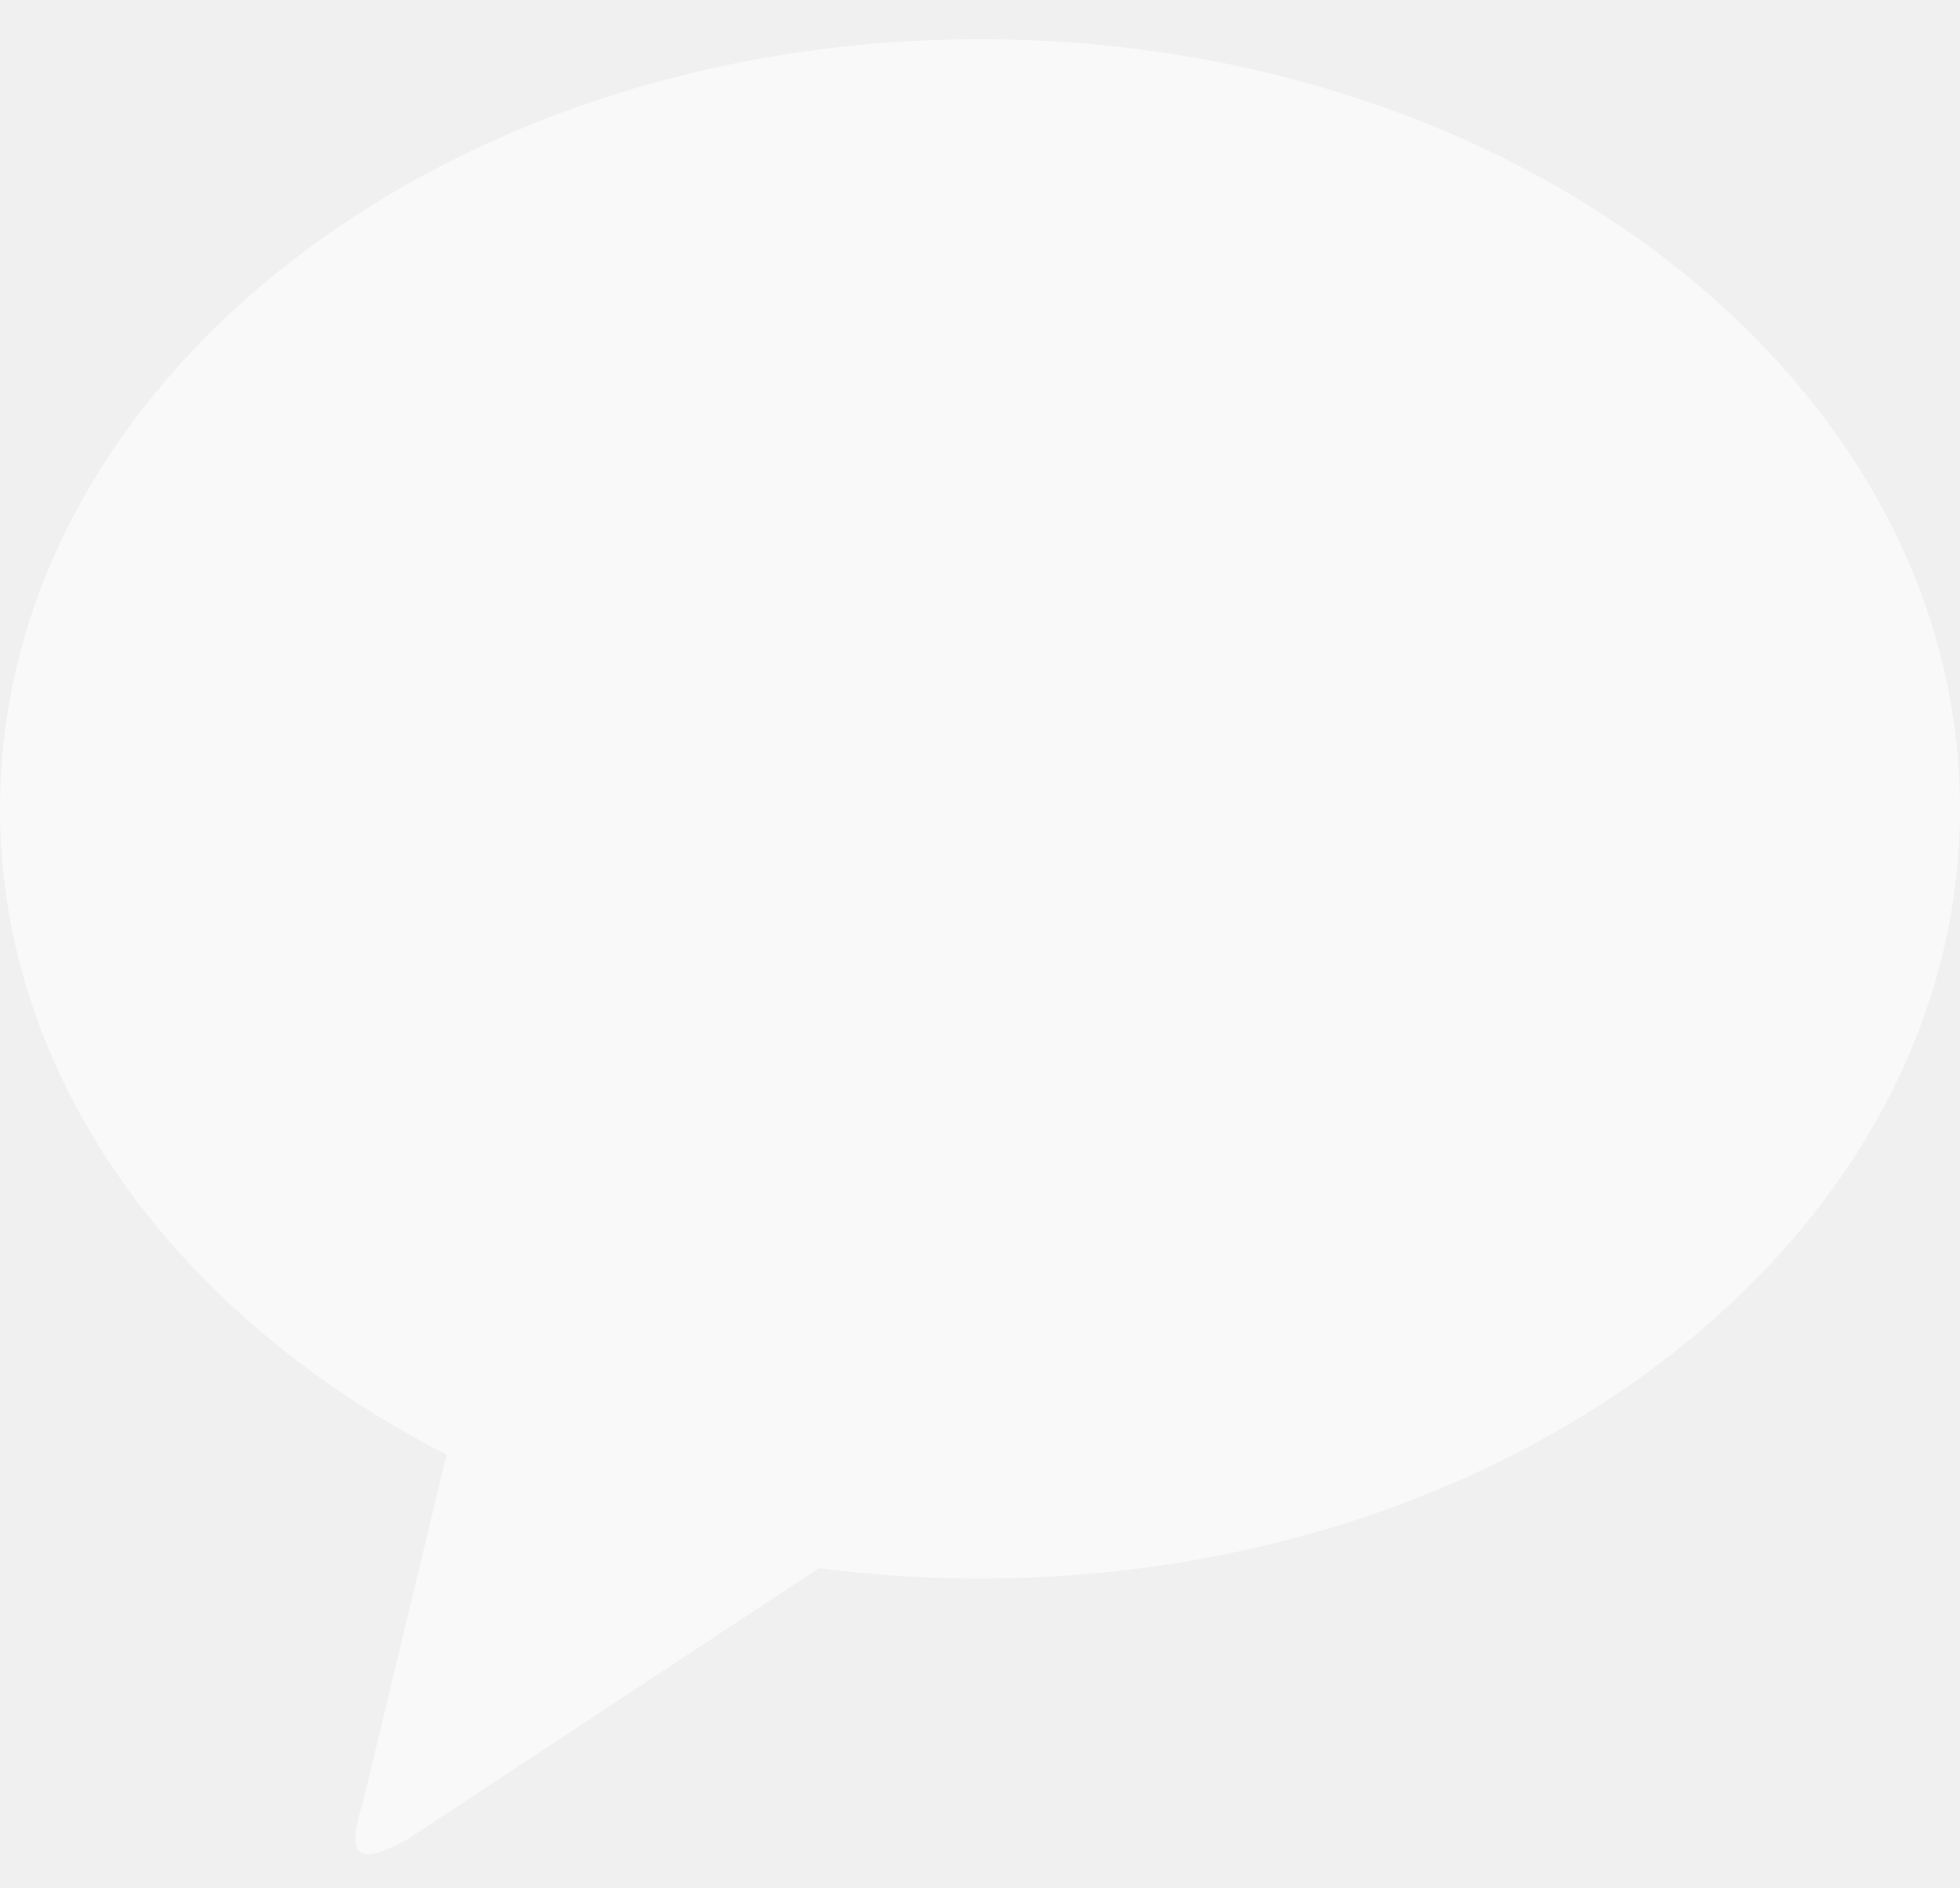
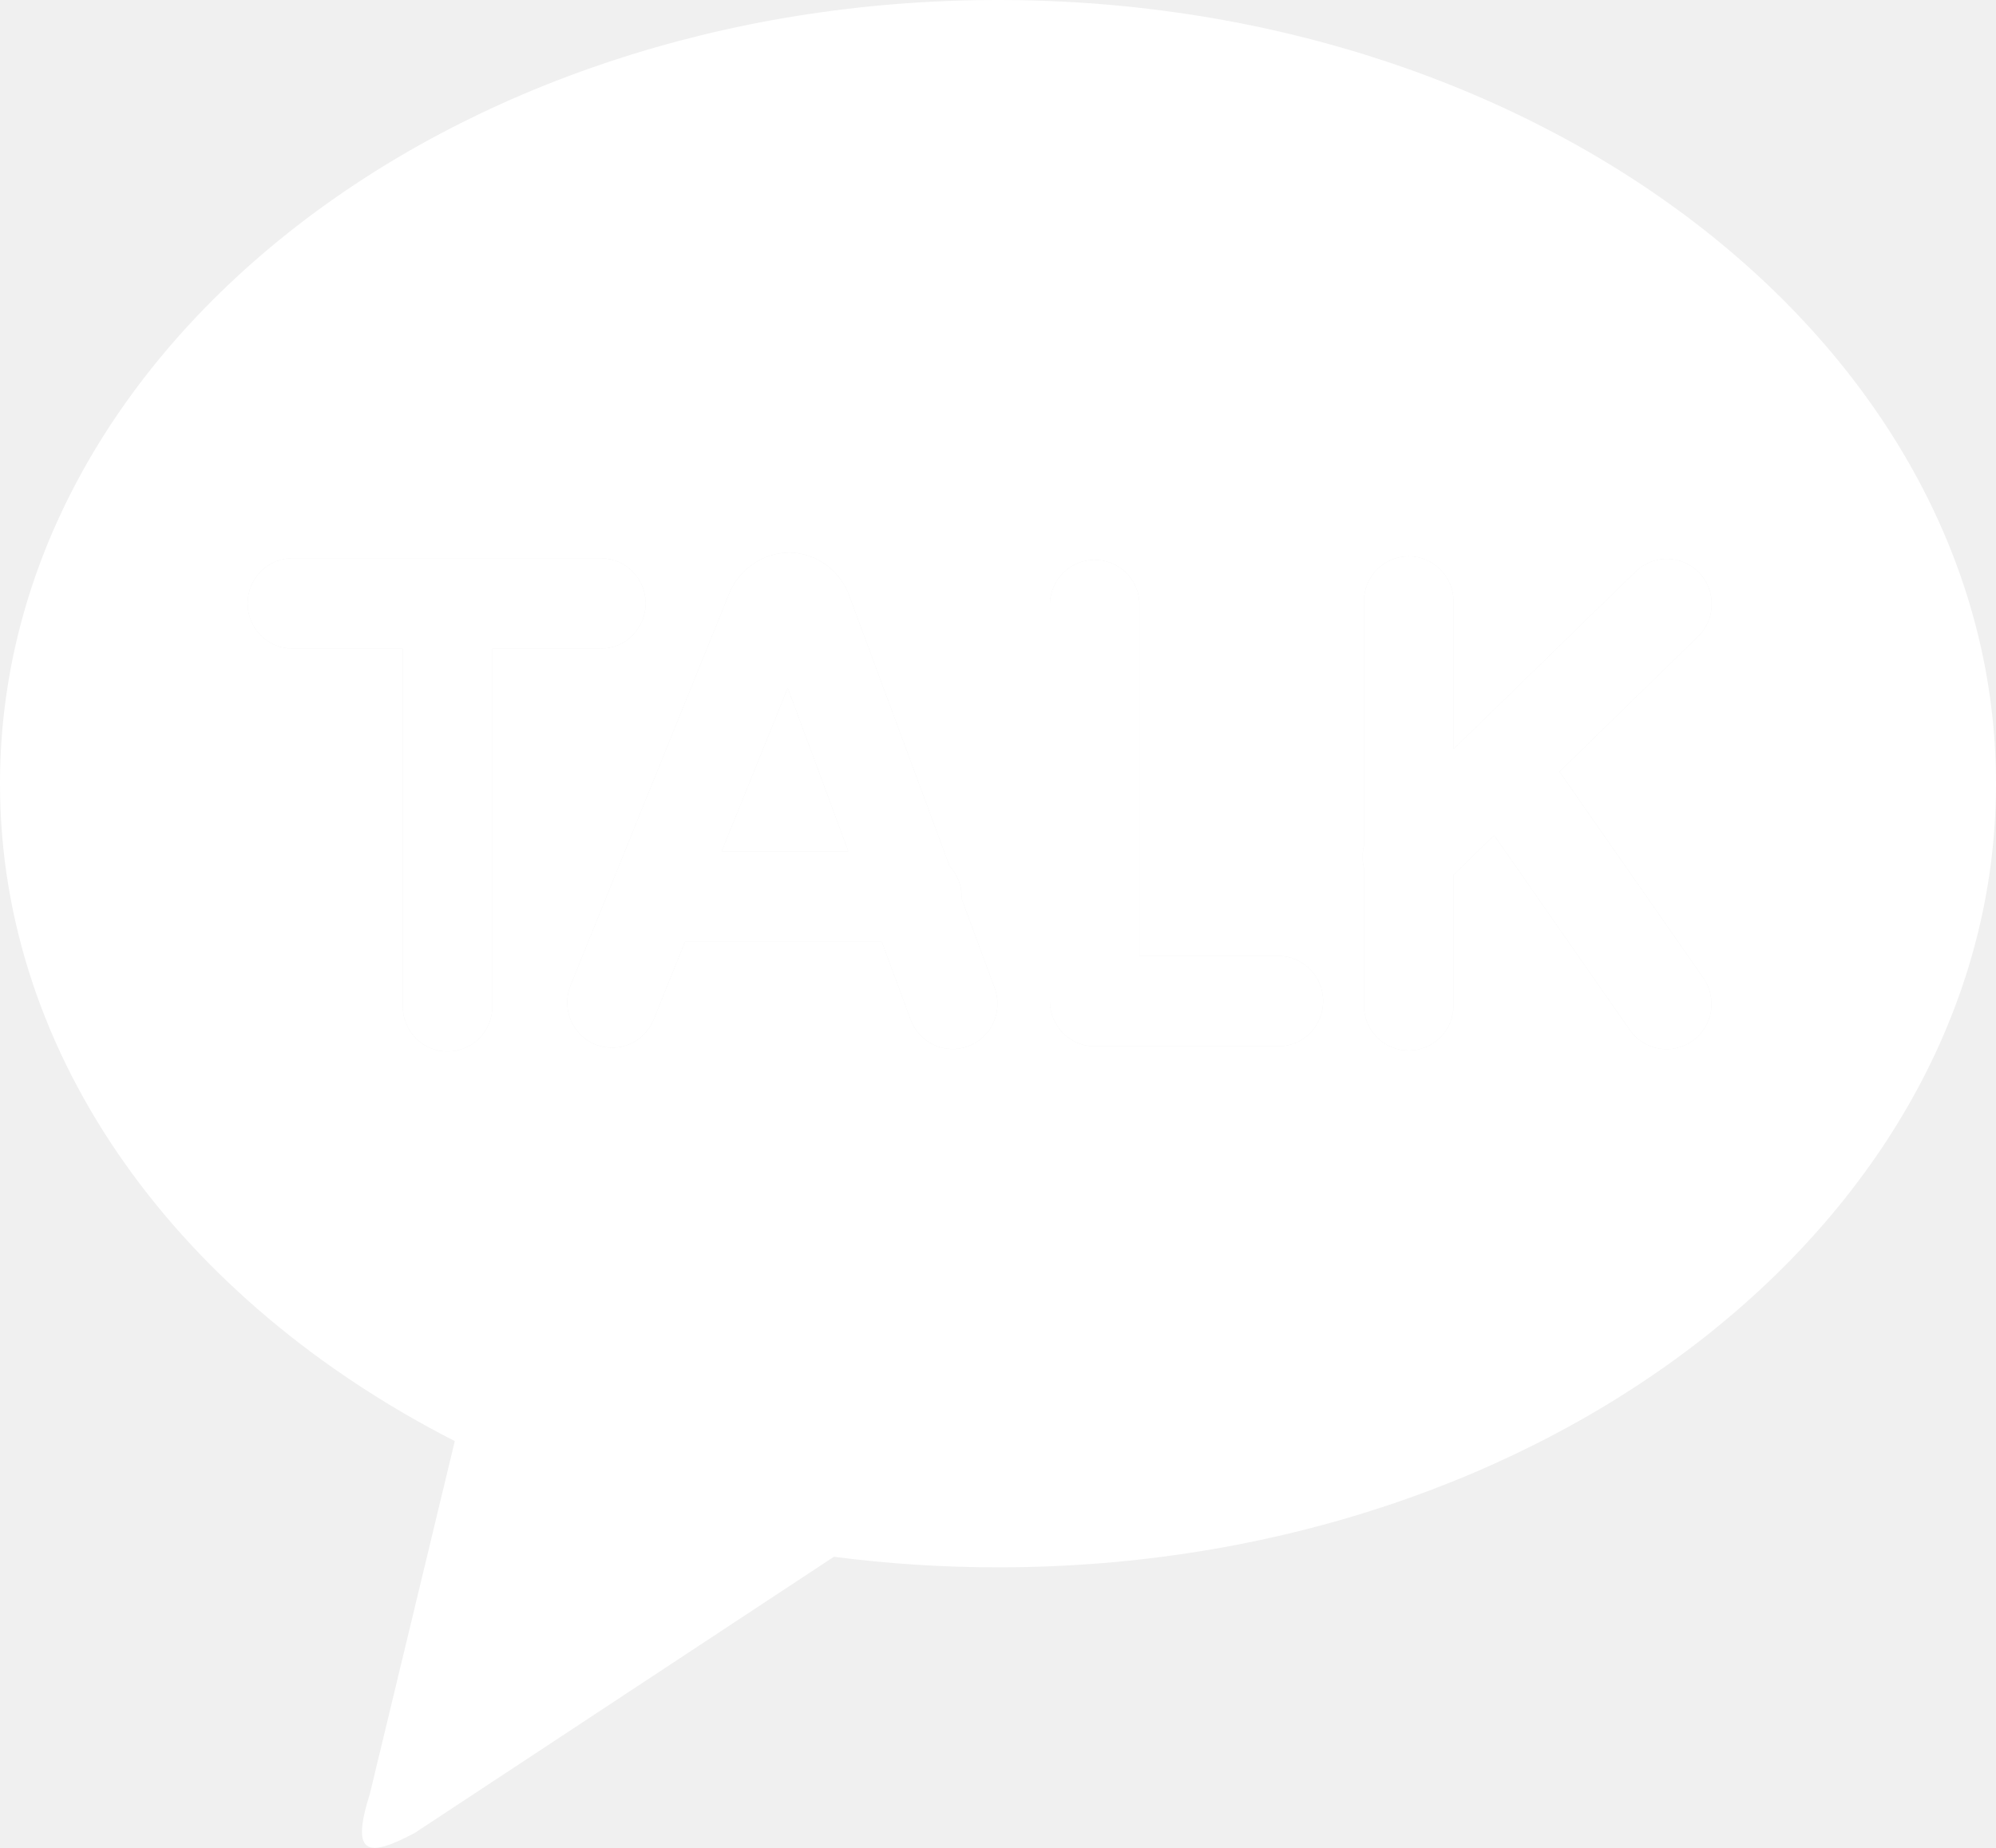
- <svg xmlns="http://www.w3.org/2000/svg" width="27" height="26" viewBox="0 0 27 26" fill="none">
-   <path d="M13.5 0.54C20.956 0.54 27 5.286 27 11.143C27 16.998 20.956 21.744 13.5 21.744C12.758 21.745 12.016 21.697 11.28 21.602L5.612 25.337C4.968 25.68 4.74 25.642 5.005 24.802L6.152 20.037C2.449 18.146 0 14.868 0 11.143C0 5.287 6.044 0.54 13.5 0.54ZM21.095 10.981L22.985 9.136C23.094 9.022 23.155 8.87 23.154 8.711C23.154 8.553 23.093 8.401 22.984 8.287C22.874 8.173 22.725 8.106 22.568 8.101C22.411 8.095 22.258 8.152 22.141 8.258L19.662 10.675V8.678C19.662 8.515 19.599 8.36 19.485 8.245C19.371 8.13 19.216 8.066 19.056 8.066C18.895 8.066 18.74 8.13 18.627 8.245C18.513 8.36 18.449 8.515 18.449 8.678V11.99C18.426 12.084 18.426 12.183 18.449 12.277V14.142C18.449 14.304 18.513 14.459 18.627 14.574C18.74 14.689 18.895 14.753 19.056 14.753C19.216 14.753 19.371 14.689 19.485 14.574C19.599 14.459 19.662 14.304 19.662 14.142V12.376L20.211 11.841L22.047 14.475C22.093 14.54 22.151 14.596 22.219 14.639C22.286 14.682 22.361 14.712 22.44 14.726C22.518 14.739 22.599 14.737 22.677 14.72C22.755 14.702 22.828 14.67 22.893 14.623C22.959 14.577 23.014 14.519 23.057 14.451C23.1 14.383 23.129 14.307 23.143 14.228C23.156 14.149 23.154 14.068 23.137 13.989C23.12 13.911 23.087 13.837 23.041 13.771L21.095 10.979V10.981ZM17.292 13.473H15.414V8.697C15.407 8.54 15.34 8.392 15.227 8.283C15.114 8.174 14.964 8.114 14.808 8.114C14.652 8.114 14.502 8.174 14.389 8.283C14.276 8.392 14.209 8.54 14.202 8.697V14.085C14.202 14.421 14.472 14.696 14.808 14.696H17.292C17.453 14.696 17.607 14.632 17.721 14.517C17.834 14.402 17.898 14.247 17.898 14.085C17.898 13.922 17.834 13.767 17.721 13.652C17.607 13.537 17.453 13.473 17.292 13.473ZM9.761 12.059L10.656 9.847L11.476 12.059H9.761ZM13.005 12.691L13.008 12.67C13.007 12.516 12.949 12.368 12.844 12.255L11.499 8.628C11.443 8.455 11.336 8.304 11.192 8.194C11.048 8.085 10.874 8.022 10.693 8.014C10.511 8.013 10.334 8.068 10.184 8.172C10.034 8.275 9.919 8.422 9.854 8.593L7.718 13.872C7.688 13.946 7.673 14.026 7.673 14.106C7.673 14.187 7.69 14.266 7.72 14.34C7.751 14.414 7.796 14.481 7.853 14.538C7.91 14.594 7.977 14.639 8.05 14.669C8.124 14.7 8.203 14.715 8.283 14.715C8.363 14.714 8.442 14.698 8.515 14.667C8.588 14.636 8.655 14.591 8.711 14.534C8.767 14.476 8.812 14.409 8.842 14.335L9.266 13.281H11.928L12.312 14.318C12.338 14.395 12.379 14.467 12.434 14.528C12.488 14.589 12.553 14.638 12.627 14.673C12.7 14.708 12.78 14.728 12.861 14.732C12.942 14.735 13.023 14.722 13.099 14.694C13.175 14.665 13.245 14.621 13.303 14.565C13.363 14.509 13.41 14.441 13.442 14.367C13.475 14.292 13.492 14.211 13.493 14.129C13.494 14.047 13.479 13.966 13.449 13.89L13.005 12.691ZM8.734 8.703C8.734 8.541 8.67 8.386 8.557 8.272C8.443 8.157 8.289 8.092 8.128 8.092H3.956C3.795 8.092 3.641 8.156 3.527 8.271C3.413 8.386 3.349 8.541 3.349 8.703C3.349 8.866 3.413 9.021 3.527 9.136C3.641 9.25 3.795 9.315 3.956 9.315H5.448V14.155C5.448 14.317 5.512 14.472 5.625 14.587C5.739 14.701 5.893 14.766 6.054 14.766C6.215 14.766 6.37 14.701 6.484 14.587C6.597 14.472 6.661 14.317 6.661 14.155V9.315H8.127C8.288 9.315 8.442 9.25 8.556 9.136C8.67 9.021 8.734 8.866 8.734 8.703Z" fill="white" fill-opacity="0.6" />
-   <path d="M8.734 8.703C8.734 8.541 8.67 8.386 8.557 8.272C8.443 8.157 8.289 8.092 8.128 8.092H3.956C3.795 8.092 3.641 8.156 3.527 8.271C3.413 8.386 3.349 8.541 3.349 8.703C3.349 8.866 3.413 9.021 3.527 9.136C3.641 9.25 3.795 9.315 3.956 9.315H5.448V14.155C5.448 14.317 5.512 14.472 5.625 14.587C5.739 14.701 5.893 14.766 6.054 14.766C6.215 14.766 6.37 14.701 6.484 14.587C6.597 14.472 6.661 14.317 6.661 14.155V9.315H8.127C8.288 9.315 8.442 9.25 8.556 9.136C8.67 9.021 8.734 8.866 8.734 8.703Z" fill="white" fill-opacity="0.6" />
-   <path fill-rule="evenodd" clip-rule="evenodd" d="M13.005 12.691L13.008 12.67C13.007 12.516 12.949 12.368 12.844 12.255L11.499 8.628C11.443 8.455 11.336 8.304 11.192 8.194C11.048 8.085 10.874 8.022 10.693 8.014C10.511 8.013 10.334 8.068 10.184 8.172C10.034 8.275 9.919 8.422 9.854 8.593L7.718 13.872C7.688 13.946 7.673 14.026 7.673 14.106C7.673 14.187 7.69 14.266 7.72 14.34C7.751 14.414 7.796 14.481 7.853 14.538C7.91 14.594 7.977 14.639 8.05 14.669C8.124 14.7 8.203 14.715 8.283 14.715C8.363 14.714 8.442 14.698 8.515 14.667C8.588 14.636 8.655 14.591 8.711 14.534C8.767 14.476 8.812 14.409 8.842 14.335L9.266 13.281H11.928L12.312 14.318C12.338 14.395 12.379 14.467 12.434 14.528C12.488 14.589 12.553 14.638 12.627 14.673C12.7 14.708 12.78 14.728 12.861 14.732C12.942 14.735 13.023 14.722 13.099 14.694C13.175 14.665 13.245 14.621 13.303 14.565C13.363 14.509 13.41 14.441 13.442 14.367C13.475 14.292 13.492 14.211 13.493 14.129C13.494 14.047 13.479 13.966 13.449 13.89L13.005 12.691ZM10.656 9.847L9.761 12.059H11.476L10.656 9.847Z" fill="white" fill-opacity="0.6" />
-   <path d="M17.292 13.473H15.414V8.697C15.407 8.54 15.34 8.392 15.227 8.283C15.114 8.174 14.964 8.114 14.808 8.114C14.652 8.114 14.502 8.174 14.389 8.283C14.276 8.392 14.209 8.54 14.202 8.697V14.085C14.202 14.421 14.472 14.696 14.808 14.696H17.292C17.453 14.696 17.607 14.632 17.721 14.517C17.834 14.402 17.898 14.247 17.898 14.085C17.898 13.922 17.834 13.767 17.721 13.652C17.607 13.537 17.453 13.473 17.292 13.473Z" fill="white" fill-opacity="0.6" />
-   <path d="M21.095 10.981L22.985 9.136C23.094 9.022 23.155 8.87 23.154 8.711C23.154 8.553 23.093 8.401 22.984 8.287C22.874 8.173 22.725 8.106 22.568 8.101C22.411 8.095 22.258 8.152 22.141 8.258L19.662 10.675V8.678C19.662 8.515 19.599 8.36 19.485 8.245C19.371 8.13 19.216 8.066 19.056 8.066C18.895 8.066 18.74 8.13 18.627 8.245C18.513 8.36 18.449 8.515 18.449 8.678V11.99C18.426 12.084 18.426 12.183 18.449 12.277V14.142C18.449 14.304 18.513 14.459 18.627 14.574C18.74 14.689 18.895 14.753 19.056 14.753C19.216 14.753 19.371 14.689 19.485 14.574C19.599 14.459 19.662 14.304 19.662 14.142V12.376L20.211 11.841L22.047 14.475C22.093 14.54 22.151 14.596 22.219 14.639C22.286 14.682 22.361 14.712 22.44 14.726C22.518 14.739 22.599 14.737 22.677 14.72C22.755 14.702 22.828 14.67 22.893 14.623C22.959 14.577 23.014 14.519 23.057 14.451C23.1 14.383 23.129 14.307 23.143 14.228C23.156 14.149 23.154 14.068 23.137 13.989C23.12 13.911 23.087 13.837 23.041 13.771L21.095 10.981Z" fill="white" fill-opacity="0.6" />
+ <svg xmlns="http://www.w3.org/2000/svg" width="27" height="25" viewBox="0 0 27 25" fill="none">
+   <path d="M13.5 0C20.956 0 27 4.746 27 10.603C27 16.458 20.956 21.205 13.5 21.205C12.758 21.205 12.016 21.157 11.28 21.062L5.612 24.797C4.968 25.14 4.74 25.102 5.005 24.262L6.152 19.497C2.449 17.606 0 14.329 0 10.603C0 4.748 6.044 0 13.5 0ZM21.095 10.441L22.985 8.596C23.094 8.482 23.155 8.33 23.154 8.171C23.154 8.013 23.093 7.861 22.984 7.747C22.874 7.633 22.725 7.567 22.568 7.561C22.411 7.556 22.258 7.612 22.141 7.718L19.662 10.135V8.138C19.662 7.976 19.599 7.82 19.485 7.705C19.371 7.591 19.216 7.526 19.056 7.526C18.895 7.526 18.74 7.591 18.627 7.705C18.513 7.82 18.449 7.976 18.449 8.138V11.45C18.426 11.545 18.426 11.643 18.449 11.738V13.602C18.449 13.764 18.513 13.919 18.627 14.034C18.74 14.149 18.895 14.213 19.056 14.213C19.216 14.213 19.371 14.149 19.485 14.034C19.599 13.919 19.662 13.764 19.662 13.602V11.836L20.211 11.301L22.047 13.935C22.093 14.001 22.151 14.056 22.219 14.1C22.286 14.143 22.361 14.172 22.44 14.186C22.518 14.2 22.599 14.198 22.677 14.18C22.755 14.163 22.828 14.13 22.893 14.084C22.959 14.037 23.014 13.979 23.057 13.911C23.1 13.843 23.129 13.768 23.143 13.688C23.156 13.609 23.154 13.528 23.137 13.45C23.12 13.371 23.087 13.297 23.041 13.231L21.095 10.44V10.441ZM17.292 12.933H15.414V8.157C15.407 8 15.34 7.852 15.227 7.743C15.114 7.635 14.964 7.574 14.808 7.574C14.652 7.574 14.502 7.635 14.389 7.743C14.276 7.852 14.209 8 14.202 8.157V13.545C14.202 13.882 14.472 14.156 14.808 14.156H17.292C17.453 14.156 17.607 14.092 17.721 13.977C17.834 13.863 17.898 13.707 17.898 13.545C17.898 13.383 17.834 13.227 17.721 13.113C17.607 12.998 17.453 12.933 17.292 12.933ZM9.761 11.519L10.656 9.308L11.476 11.519H9.761ZM13.005 12.151L13.008 12.13C13.007 11.976 12.949 11.828 12.844 11.716L11.499 8.089C11.443 7.916 11.336 7.764 11.192 7.655C11.048 7.545 10.874 7.482 10.693 7.475C10.511 7.474 10.334 7.529 10.184 7.632C10.034 7.736 9.919 7.883 9.854 8.054L7.718 13.332C7.688 13.407 7.673 13.486 7.673 13.567C7.673 13.647 7.69 13.726 7.72 13.8C7.751 13.874 7.796 13.942 7.853 13.998C7.91 14.055 7.977 14.099 8.05 14.13C8.124 14.16 8.203 14.175 8.283 14.175C8.363 14.175 8.442 14.159 8.515 14.127C8.588 14.096 8.655 14.051 8.711 13.994C8.767 13.937 8.812 13.869 8.842 13.795L9.266 12.742H11.928L12.312 13.778C12.338 13.855 12.379 13.927 12.434 13.988C12.488 14.049 12.553 14.099 12.627 14.134C12.7 14.169 12.78 14.189 12.861 14.192C12.942 14.196 13.023 14.183 13.099 14.154C13.175 14.125 13.245 14.082 13.303 14.025C13.363 13.969 13.41 13.902 13.442 13.827C13.475 13.752 13.492 13.671 13.493 13.589C13.494 13.508 13.479 13.426 13.449 13.351L13.005 12.151ZM8.734 8.164C8.734 8.002 8.67 7.846 8.557 7.732C8.443 7.617 8.289 7.553 8.128 7.552H3.956C3.795 7.552 3.641 7.617 3.527 7.731C3.413 7.846 3.349 8.002 3.349 8.164C3.349 8.326 3.413 8.481 3.527 8.596C3.641 8.711 3.795 8.775 3.956 8.775H5.448V13.615C5.448 13.777 5.512 13.932 5.625 14.047C5.739 14.162 5.893 14.226 6.054 14.226C6.215 14.226 6.37 14.162 6.484 14.047C6.597 13.932 6.661 13.777 6.661 13.615V8.775H8.127C8.288 8.775 8.442 8.711 8.556 8.596C8.67 8.481 8.734 8.326 8.734 8.164Z" fill="white" />
+   <path d="M8.734 8.164C8.734 8.002 8.67 7.846 8.557 7.732C8.443 7.617 8.289 7.553 8.128 7.552H3.956C3.795 7.552 3.641 7.617 3.527 7.731C3.413 7.846 3.349 8.002 3.349 8.164C3.349 8.326 3.413 8.481 3.527 8.596C3.641 8.711 3.795 8.775 3.956 8.775H5.448V13.615C5.448 13.777 5.512 13.932 5.625 14.047C5.739 14.162 5.893 14.226 6.054 14.226C6.215 14.226 6.37 14.162 6.484 14.047C6.597 13.932 6.661 13.777 6.661 13.615V8.775H8.127C8.288 8.775 8.442 8.711 8.556 8.596C8.67 8.481 8.734 8.326 8.734 8.164Z" fill="white" />
+   <path fill-rule="evenodd" clip-rule="evenodd" d="M13.005 12.151L13.008 12.13C13.007 11.976 12.949 11.828 12.844 11.716L11.499 8.089C11.443 7.916 11.336 7.764 11.192 7.655C11.048 7.545 10.874 7.482 10.693 7.475C10.511 7.474 10.334 7.529 10.184 7.632C10.034 7.736 9.919 7.883 9.854 8.054L7.718 13.332C7.688 13.407 7.673 13.486 7.673 13.567C7.673 13.647 7.69 13.726 7.72 13.8C7.751 13.874 7.796 13.942 7.853 13.998C7.91 14.055 7.977 14.099 8.05 14.13C8.124 14.16 8.203 14.175 8.283 14.175C8.363 14.175 8.442 14.159 8.515 14.127C8.588 14.096 8.655 14.051 8.711 13.994C8.767 13.937 8.812 13.869 8.842 13.795L9.266 12.742H11.928L12.312 13.778C12.338 13.855 12.379 13.927 12.434 13.988C12.488 14.049 12.553 14.099 12.627 14.134C12.7 14.169 12.78 14.189 12.861 14.192C12.942 14.196 13.023 14.183 13.099 14.154C13.175 14.125 13.245 14.082 13.303 14.025C13.363 13.969 13.41 13.902 13.442 13.827C13.475 13.752 13.492 13.671 13.493 13.589C13.494 13.508 13.479 13.426 13.449 13.351L13.005 12.151ZM10.656 9.308L9.761 11.519H11.476L10.656 9.308Z" fill="white" />
+   <path d="M17.292 12.933H15.414V8.157C15.407 8 15.34 7.852 15.227 7.743C15.114 7.635 14.964 7.574 14.808 7.574C14.652 7.574 14.502 7.635 14.389 7.743C14.276 7.852 14.209 8 14.202 8.157V13.545C14.202 13.882 14.472 14.156 14.808 14.156H17.292C17.453 14.156 17.607 14.092 17.721 13.977C17.834 13.863 17.898 13.707 17.898 13.545C17.898 13.383 17.834 13.227 17.721 13.113C17.607 12.998 17.453 12.933 17.292 12.933Z" fill="white" />
+   <path d="M21.095 10.441L22.985 8.596C23.094 8.482 23.155 8.33 23.154 8.171C23.154 8.013 23.093 7.861 22.984 7.747C22.874 7.633 22.725 7.567 22.568 7.561C22.411 7.556 22.258 7.612 22.141 7.718L19.662 10.135V8.138C19.662 7.976 19.599 7.82 19.485 7.705C19.371 7.591 19.216 7.526 19.056 7.526C18.895 7.526 18.74 7.591 18.627 7.705C18.513 7.82 18.449 7.976 18.449 8.138V11.45C18.426 11.545 18.426 11.643 18.449 11.738V13.602C18.449 13.764 18.513 13.919 18.627 14.034C18.74 14.149 18.895 14.213 19.056 14.213C19.216 14.213 19.371 14.149 19.485 14.034C19.599 13.919 19.662 13.764 19.662 13.602V11.836L20.211 11.301L22.047 13.935C22.093 14.001 22.151 14.056 22.219 14.1C22.286 14.143 22.361 14.172 22.44 14.186C22.518 14.2 22.599 14.198 22.677 14.18C22.755 14.163 22.828 14.13 22.893 14.084C22.959 14.037 23.014 13.979 23.057 13.911C23.1 13.843 23.129 13.768 23.143 13.688C23.156 13.609 23.154 13.528 23.137 13.45C23.12 13.371 23.087 13.297 23.041 13.231L21.095 10.441Z" fill="white" />
</svg>
